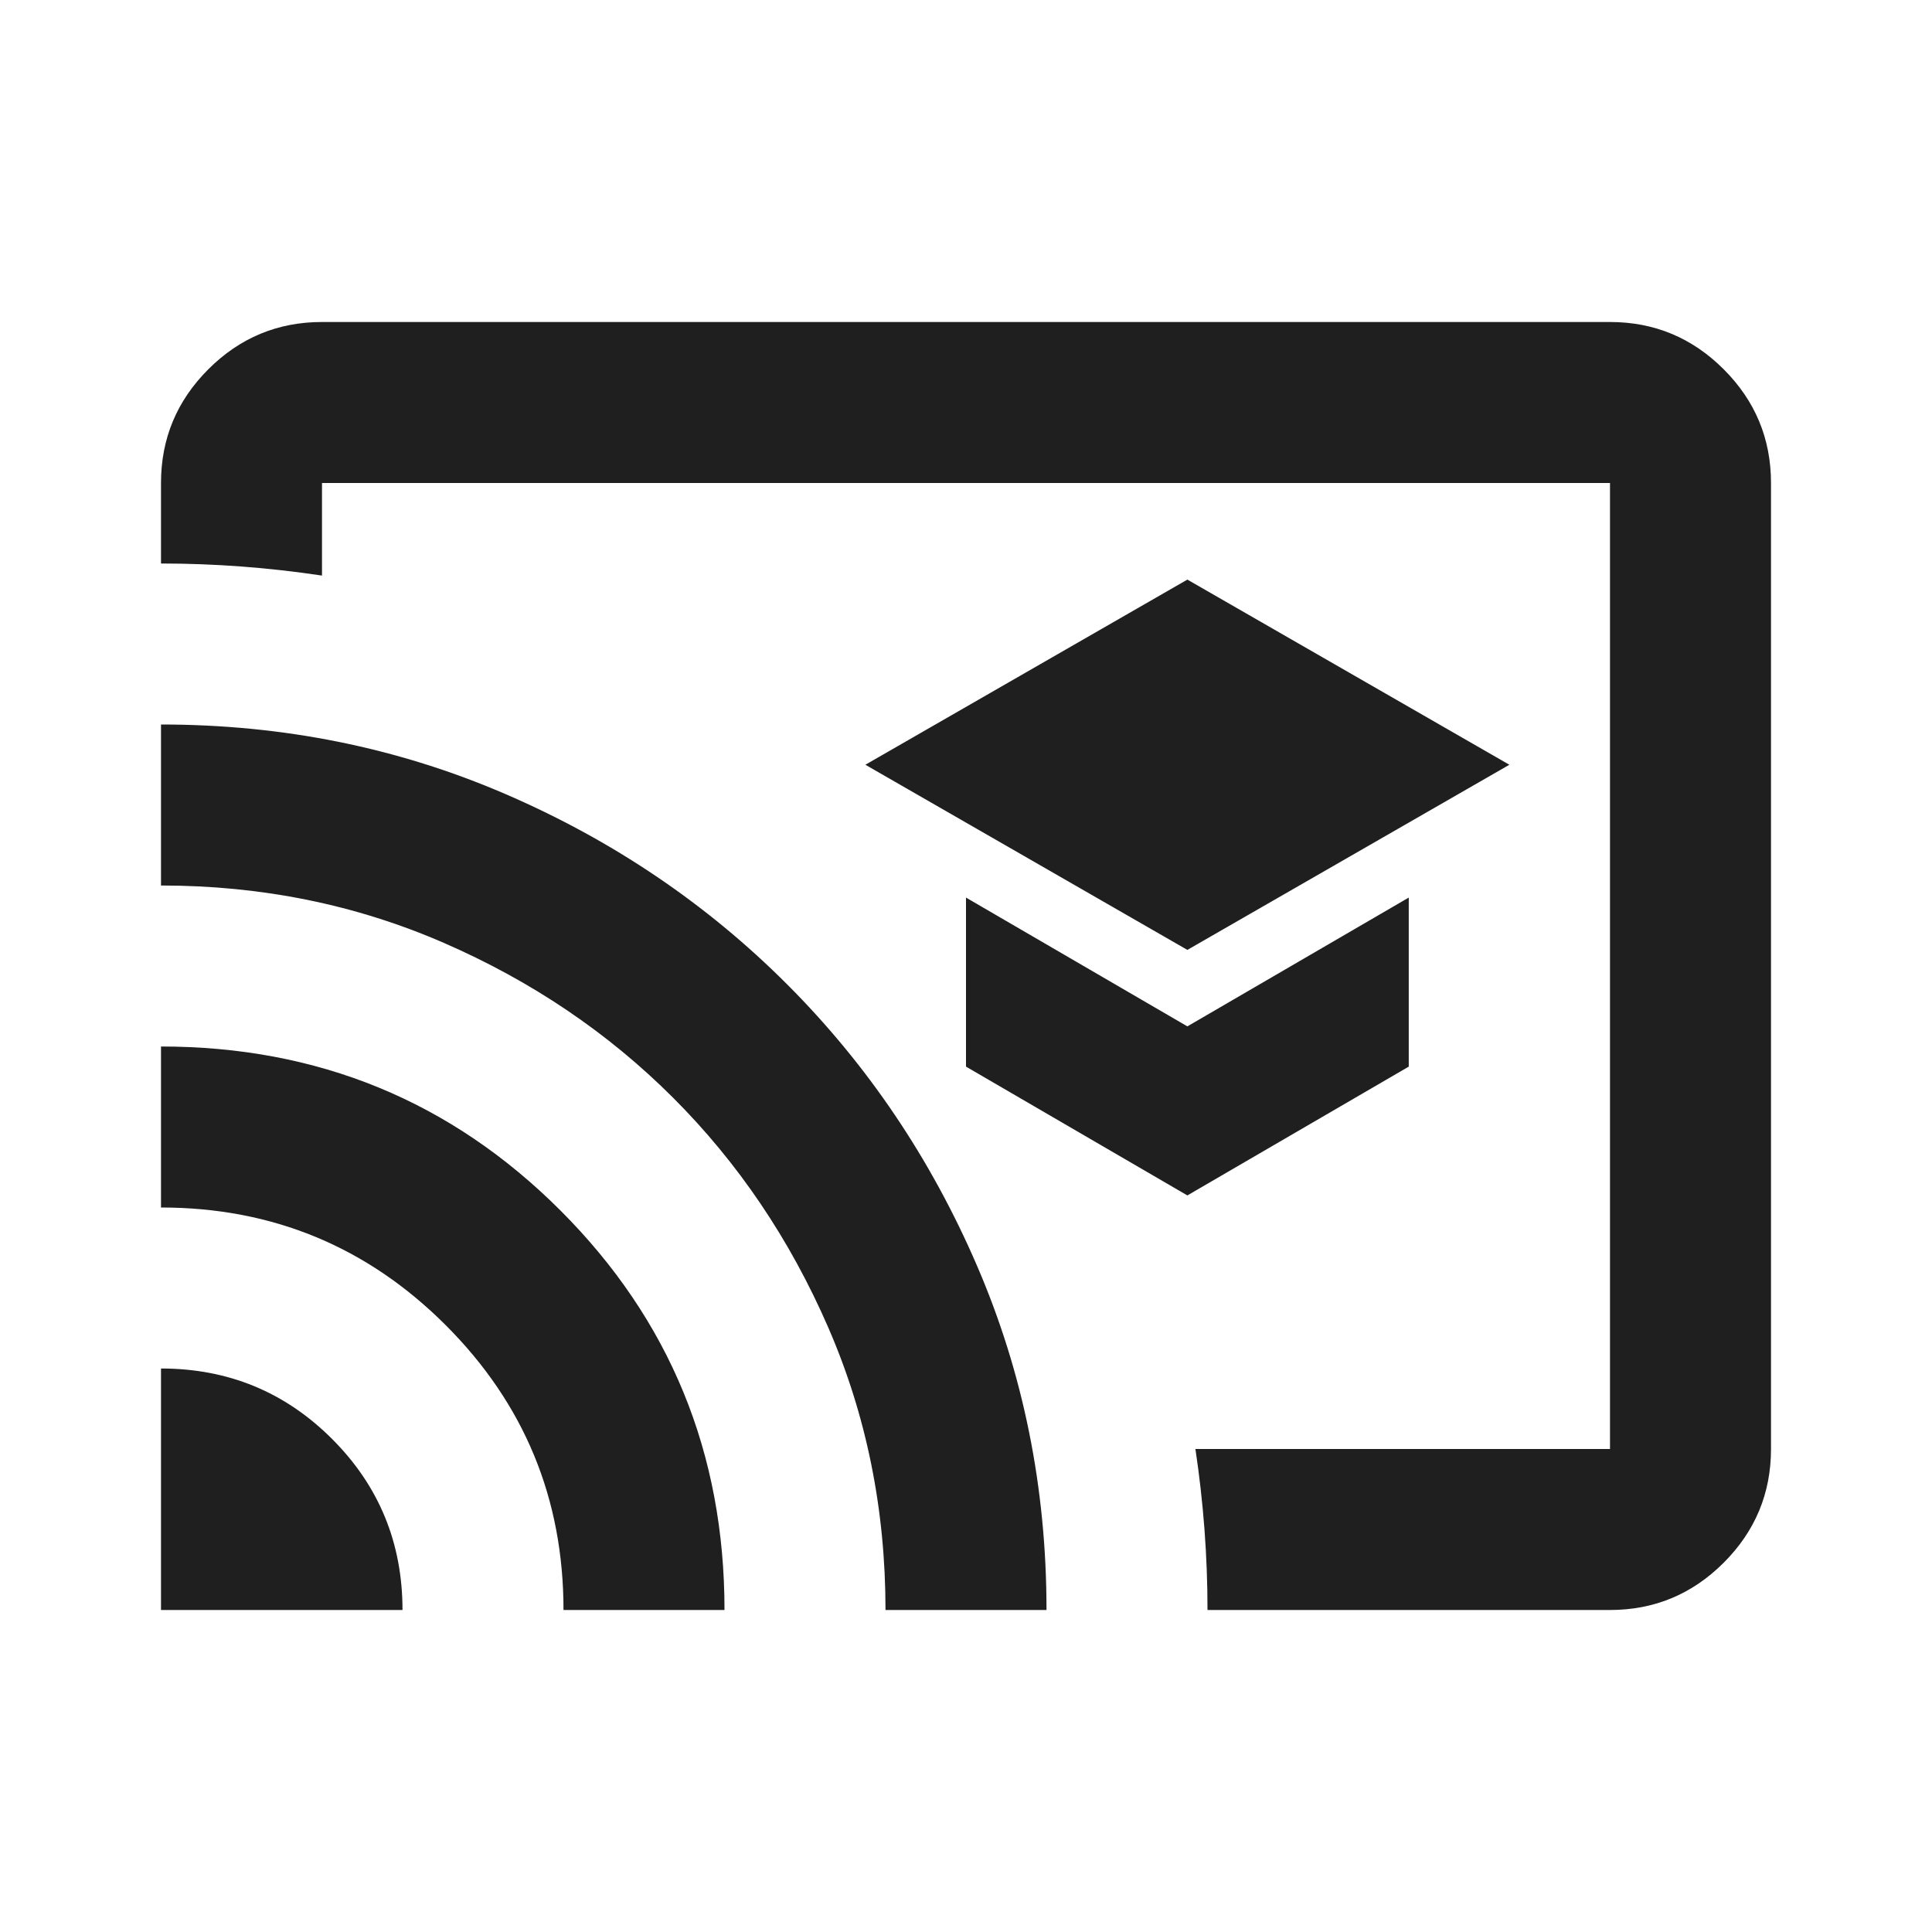
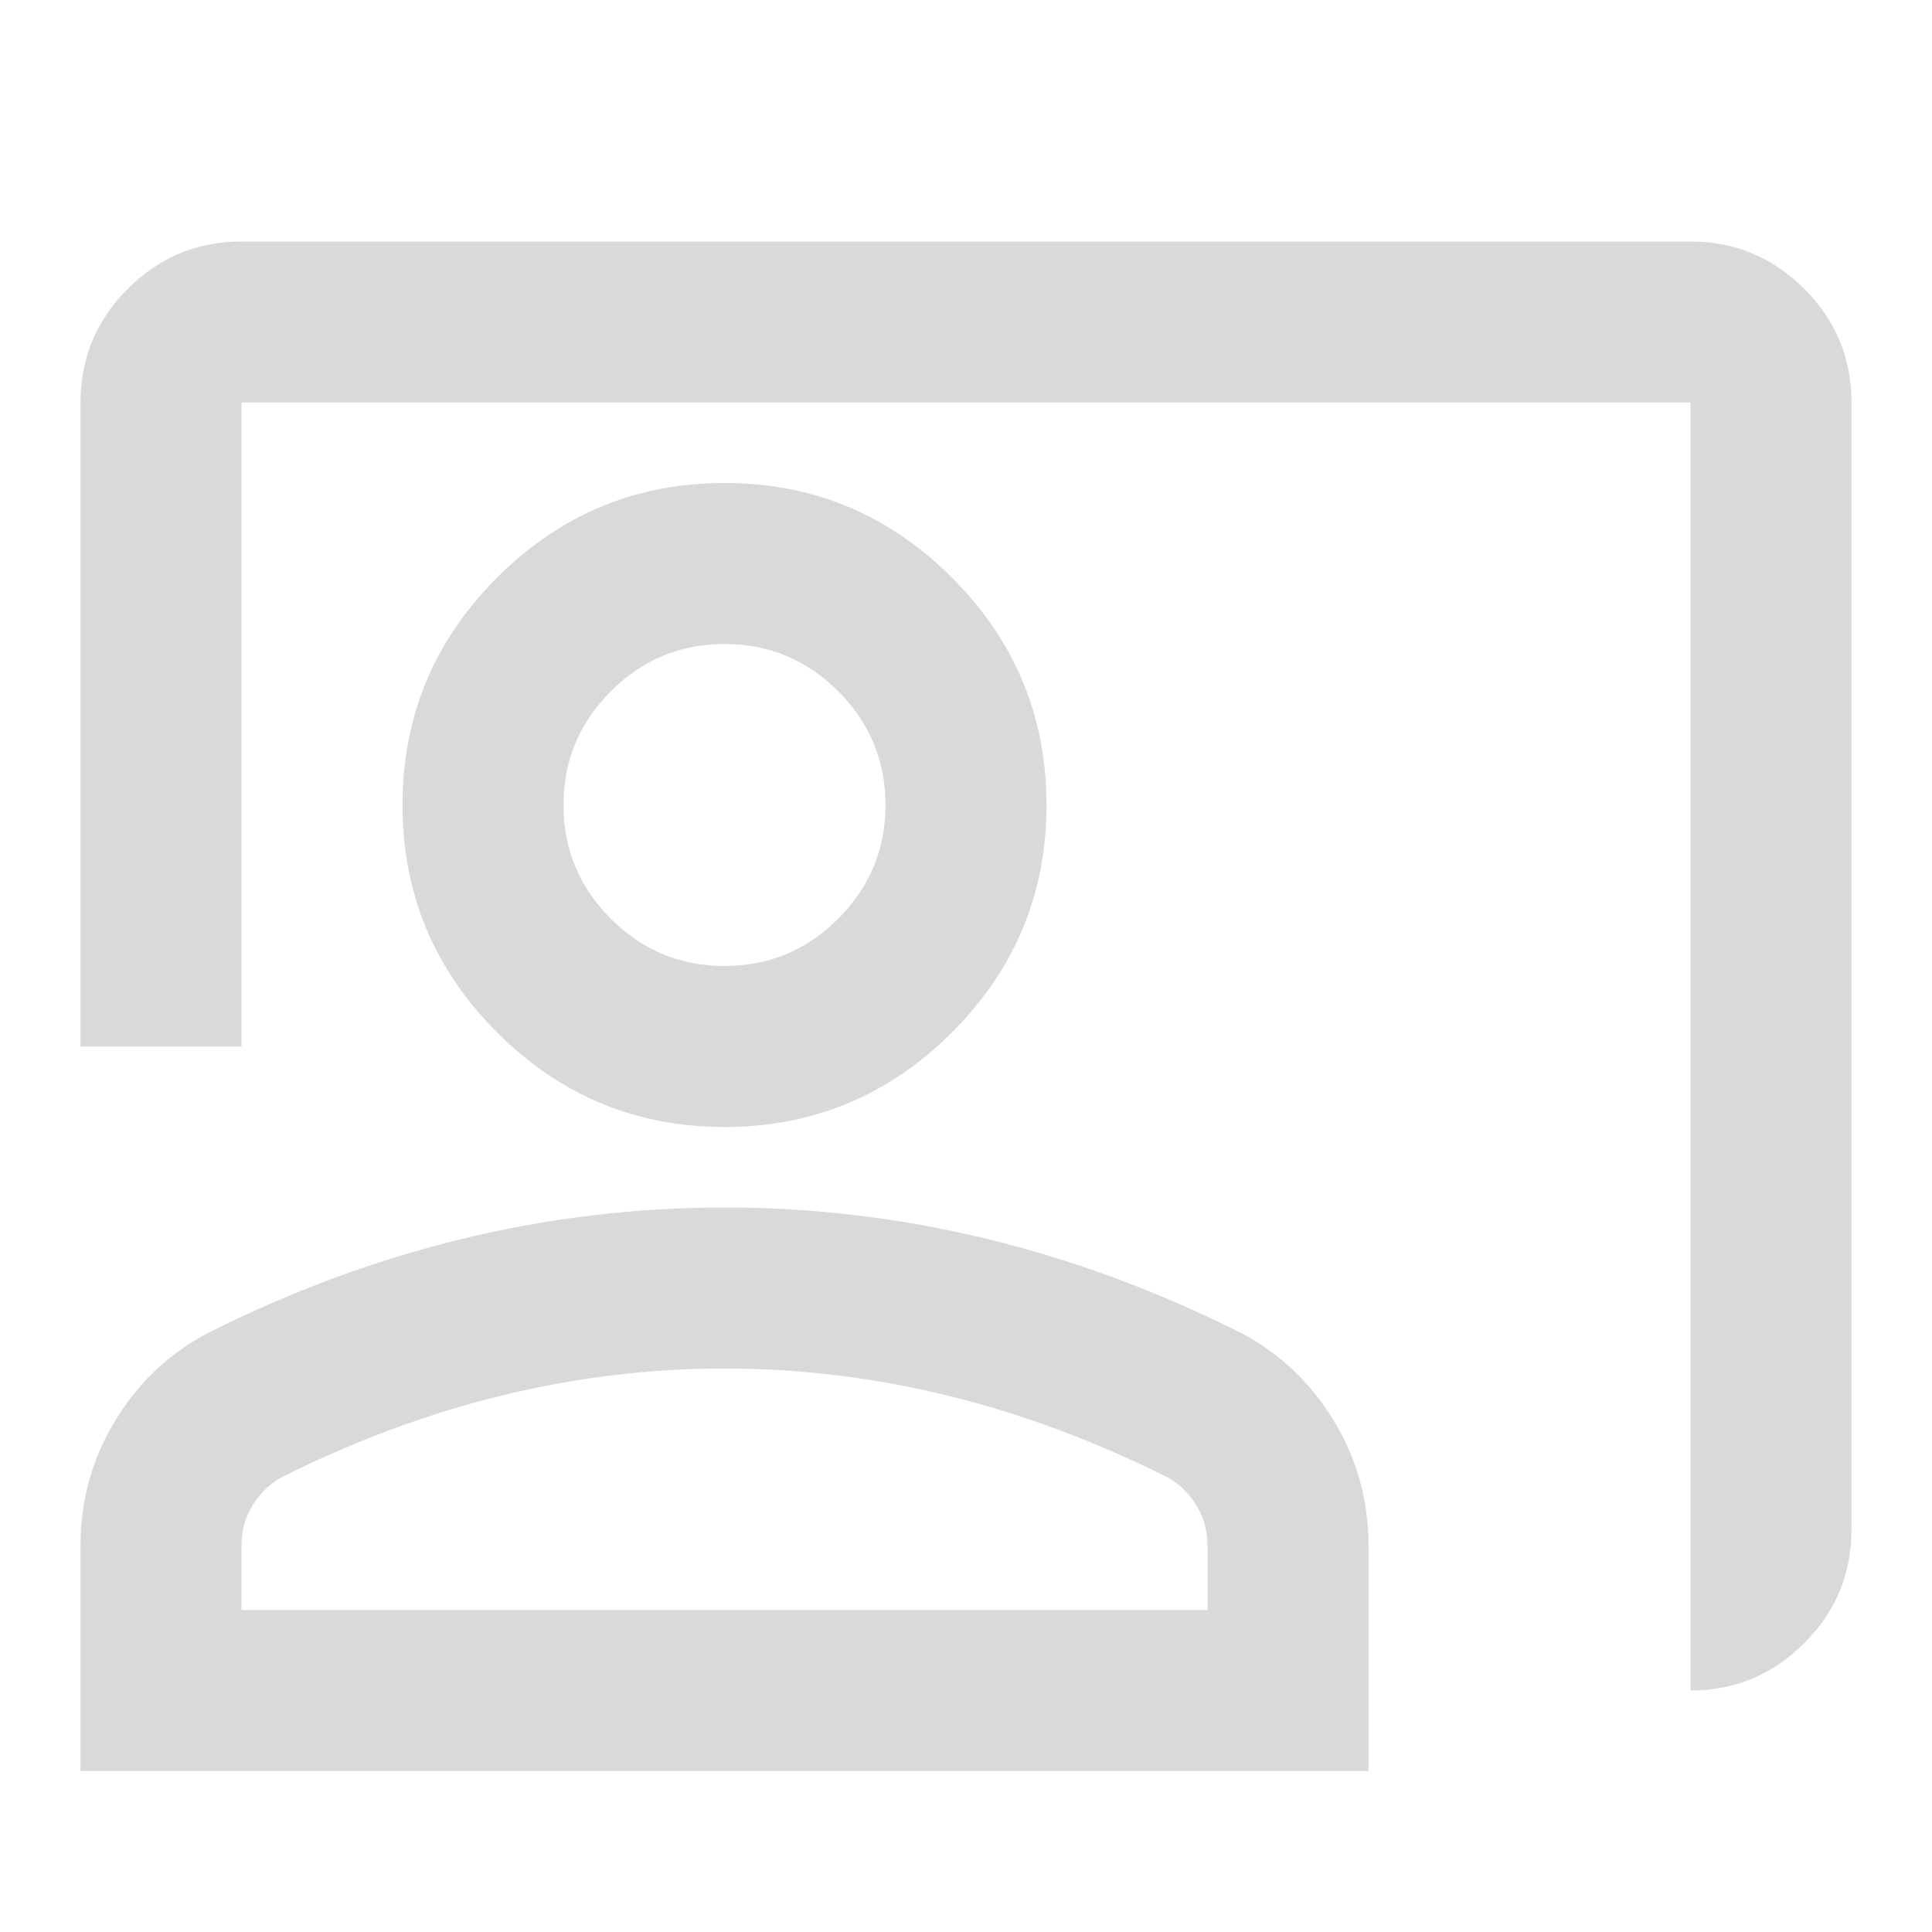
- <svg xmlns="http://www.w3.org/2000/svg" height="24px" viewBox="0 -960 960 960" width="24px" fill="#1f1f1f">
-   <path d="m590-488 160-92-160-92-160 92 160 92Zm0 122 110-64v-84l-110 64-110-64v84l110 64ZM480-480Zm320 320H600q0-20-1.5-40t-4.5-40h206v-480H160v46q-20-3-40-4.5T80-680v-40q0-33 23.5-56.5T160-800h640q33 0 56.5 23.5T880-720v480q0 33-23.5 56.5T800-160Zm-720 0v-120q50 0 85 35t35 85H80Zm200 0q0-83-58.5-141.5T80-360v-80q117 0 198.5 81.5T360-160h-80Zm160 0q0-75-28.5-140.5t-77-114q-48.5-48.5-114-77T80-520v-80q91 0 171 34.5T391-471q60 60 94.5 140T520-160h-80Z" />
+ <svg xmlns="http://www.w3.org/2000/svg" height="24px" viewBox="0 -960 960 960" width="24px" fill="#D9D9D9">
+   <path d="M840-120v-640H120v320H40v-320q0-33 23.5-56.5T120-840h720q33 0 56.5 23.5T920-760v560q0 33-23.5 56.5T840-120ZM247-447q-47-47-47-113t47-113q47-47 113-47t113 47q47 47 47 113t-47 113q-47 47-113 47t-113-47Zm169.5-56.5Q440-527 440-560t-23.5-56.5Q393-640 360-640t-56.5 23.5Q280-593 280-560t23.5 56.5Q327-480 360-480t56.5-23.5ZM40-80v-112q0-34 17.5-62.5T104-298q62-31 126-46.5T360-360q66 0 130 15.5T616-298q29 15 46.5 43.5T680-192v112H40Zm80-80h480v-32q0-11-5.5-20T580-226q-54-27-109-40.5T360-280q-56 0-111 13.5T140-226q-9 5-14.5 14t-5.5 20v32Zm240-400Zm0 400Z" />
</svg>
